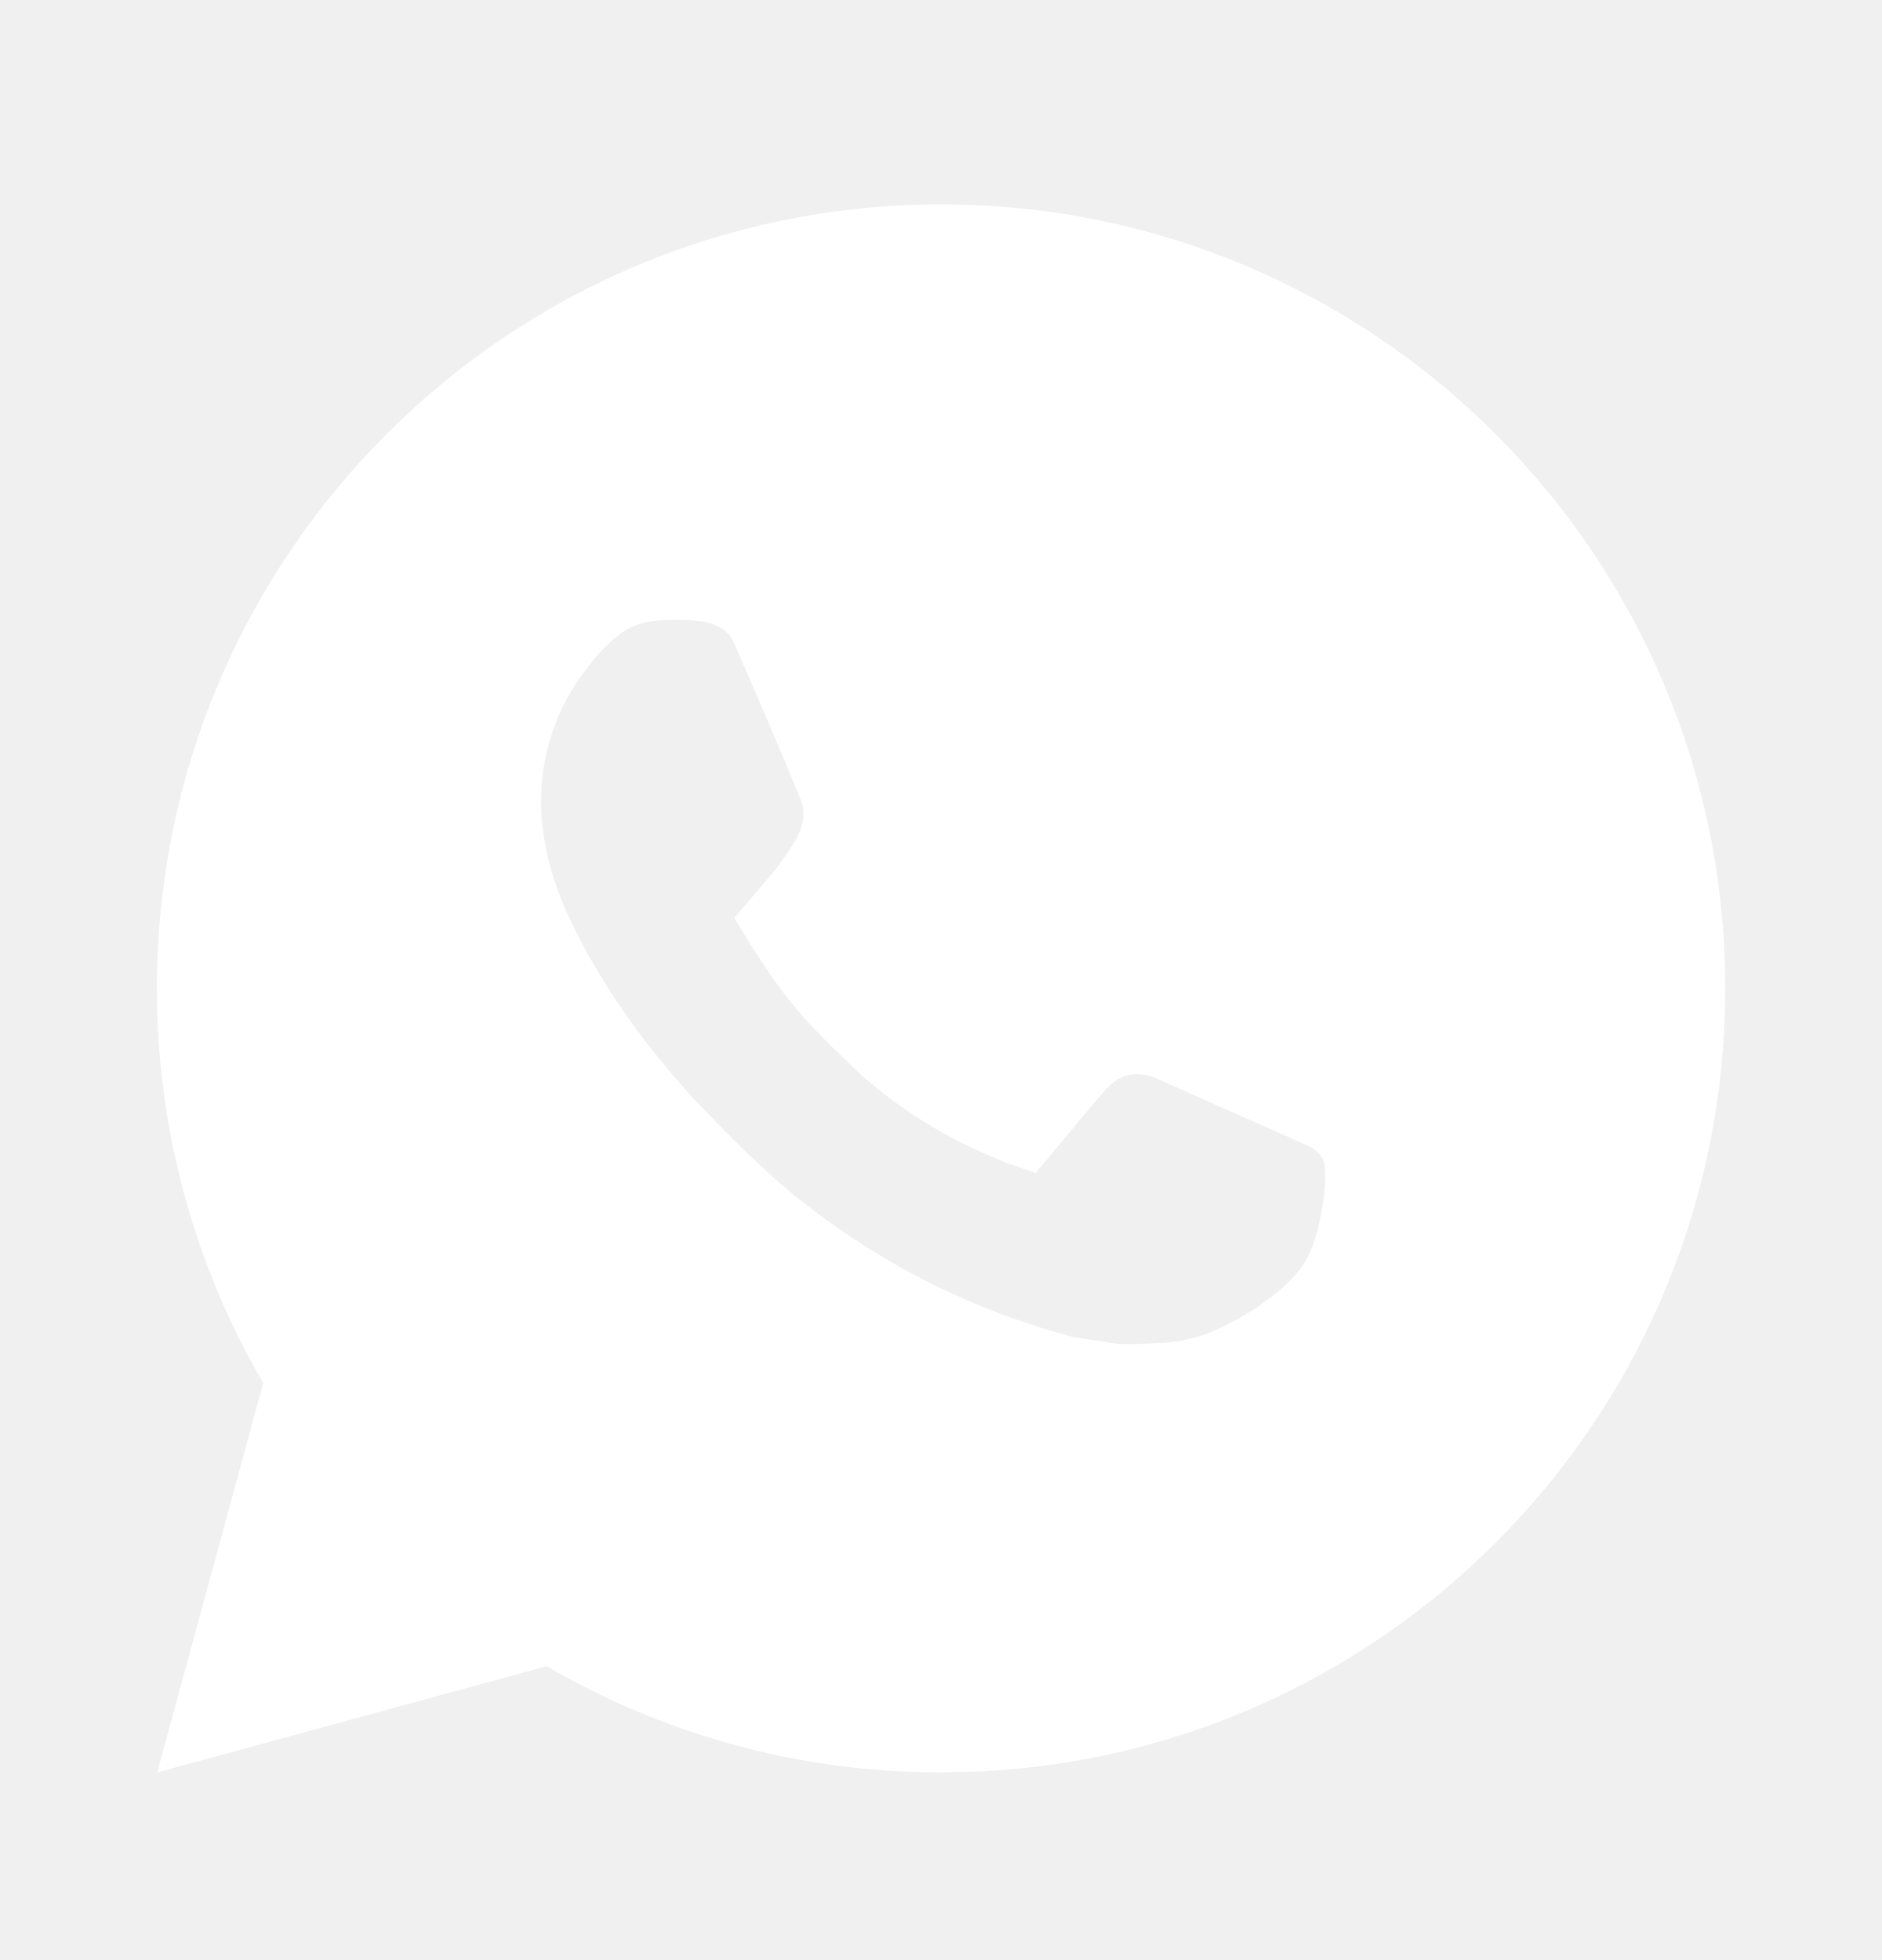
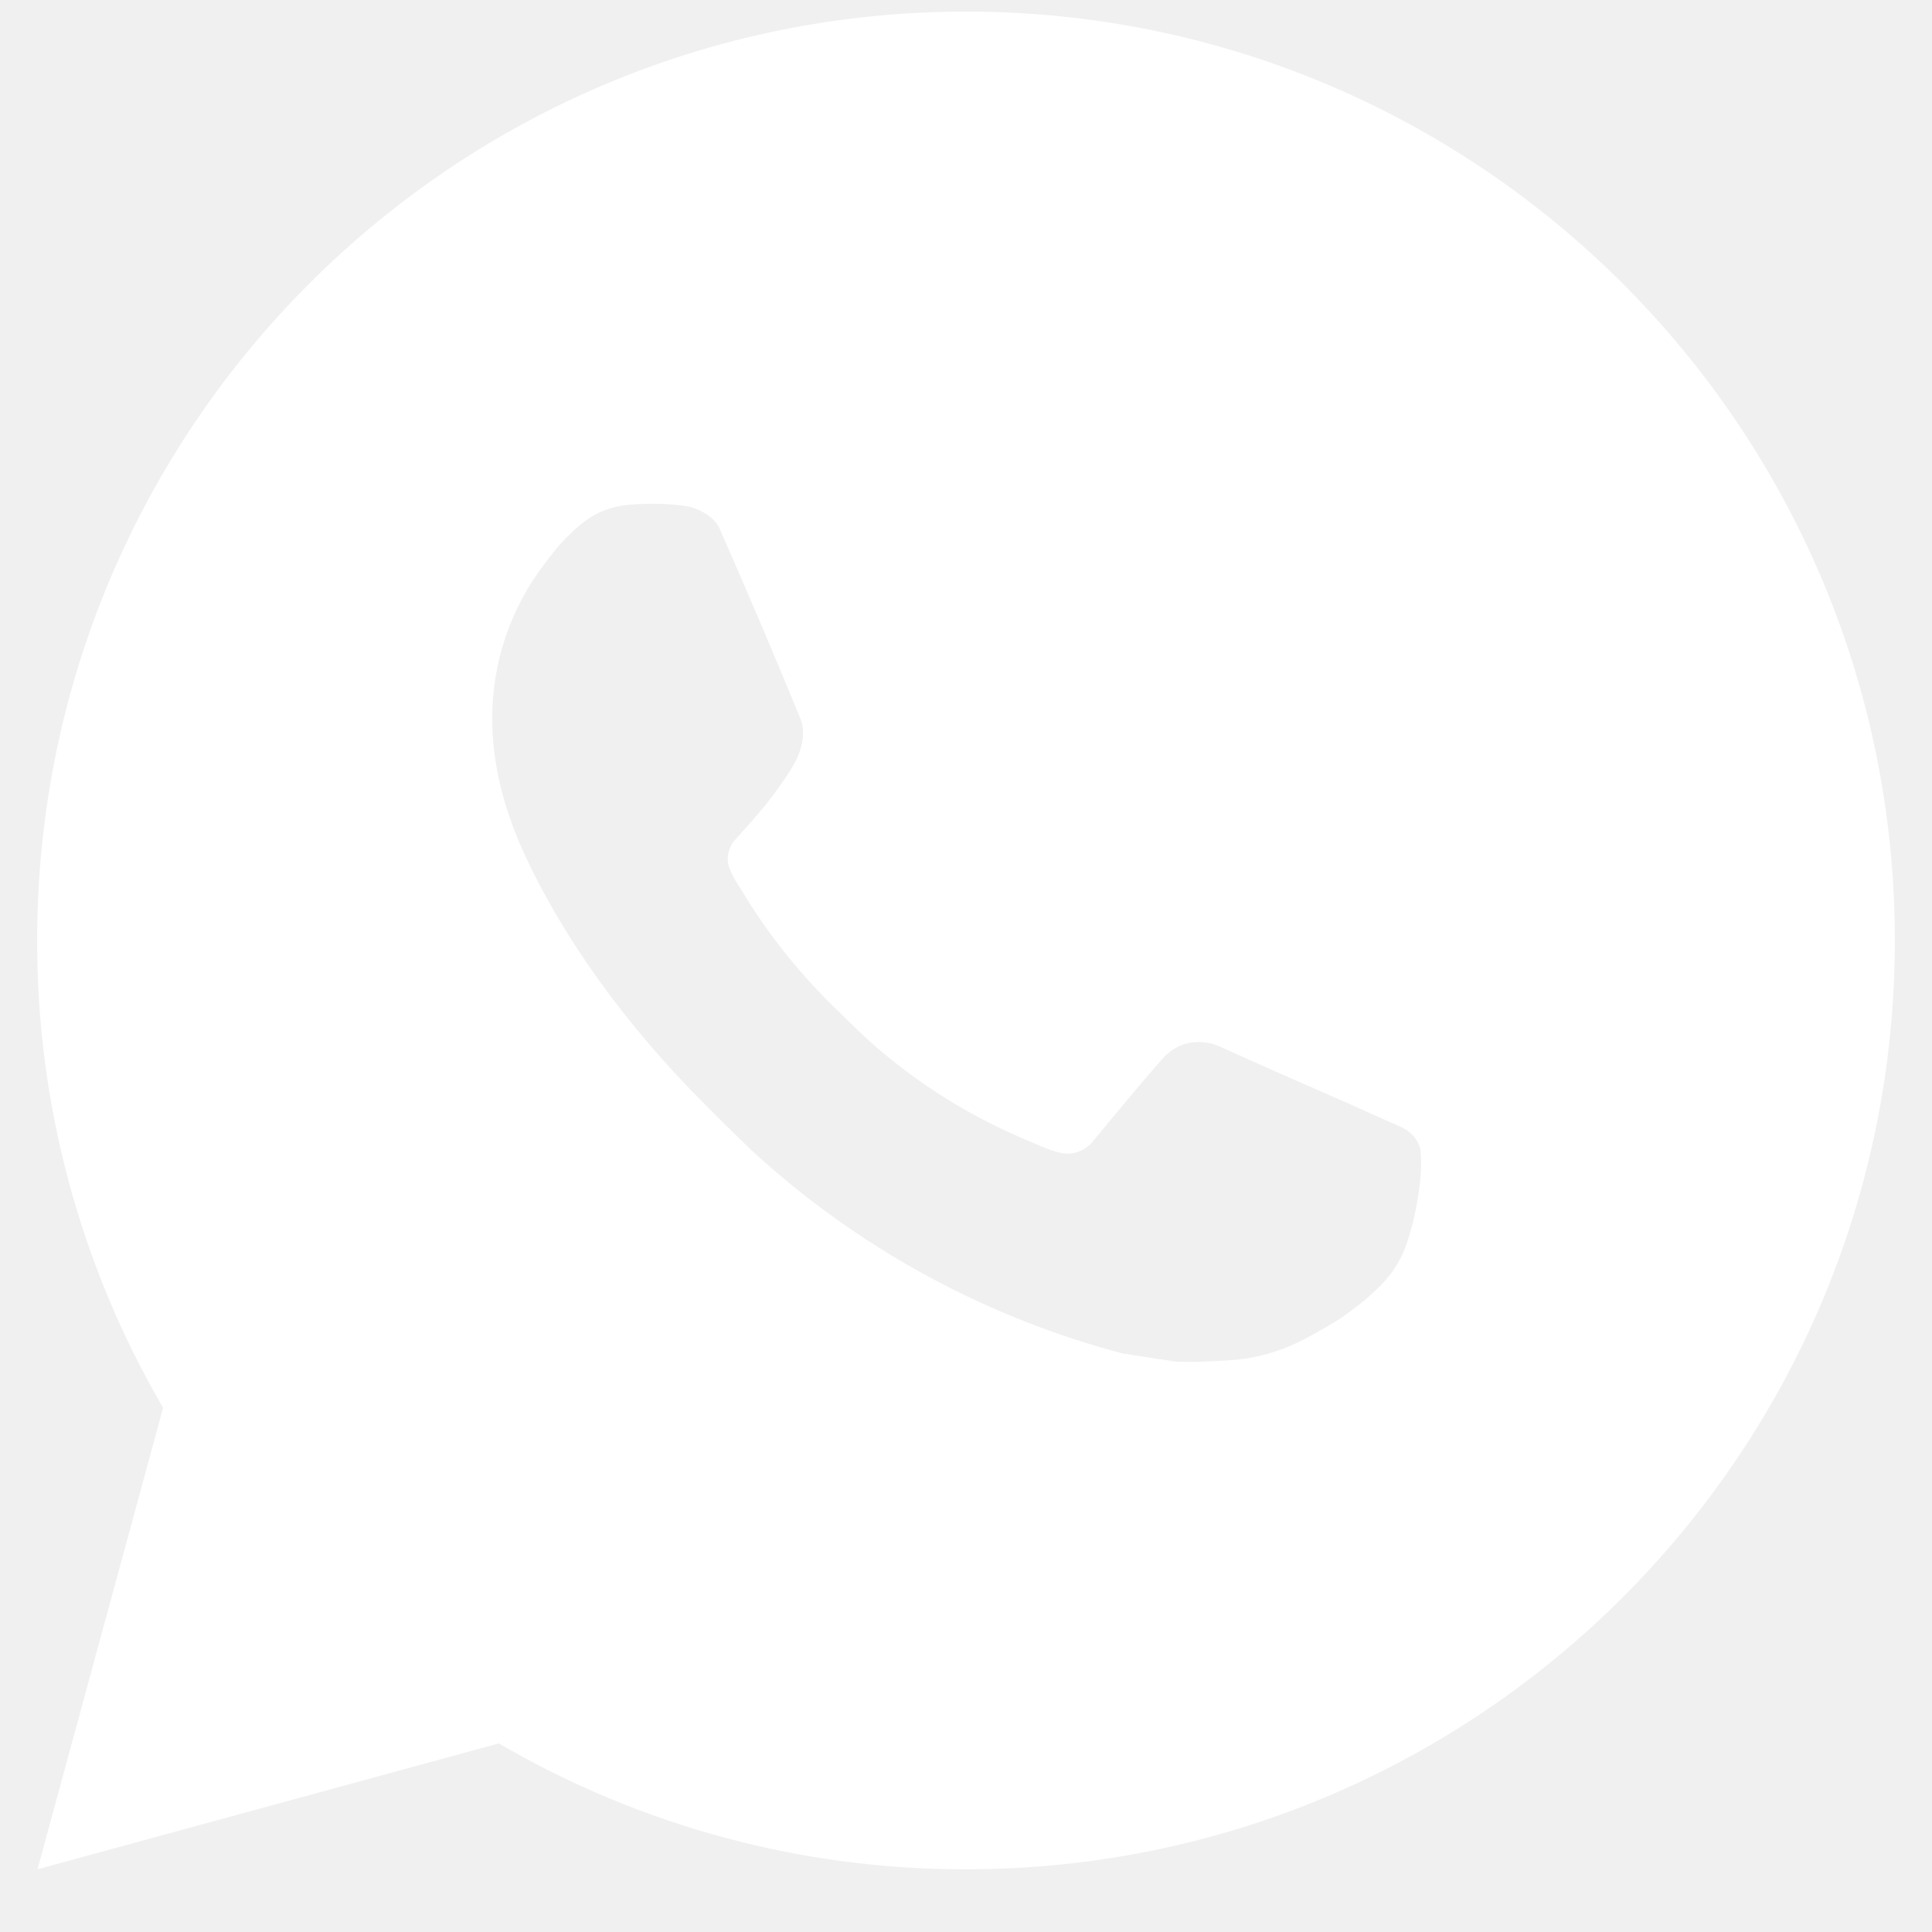
- <svg xmlns="http://www.w3.org/2000/svg" width="24" height="25" viewBox="0 0 24 25" fill="none">
-   <path d="M12.001 3.107C17.248 3.107 21.501 7.361 21.501 12.607C21.501 17.69 17.51 21.84 12.49 22.095L12.001 22.107H12C10.322 22.11 8.673 21.666 7.223 20.82L7.042 20.715L6.84 20.77L2.717 21.895L3.84 17.77L3.895 17.568L3.789 17.388C2.996 16.028 2.556 14.493 2.506 12.923L2.501 12.608V12.607C2.501 7.361 6.754 3.107 12.001 3.107ZM8.588 7.406C8.517 7.407 8.445 7.41 8.374 7.415L8.356 7.416C8.162 7.429 7.971 7.481 7.797 7.568L7.786 7.574L7.774 7.58C7.662 7.644 7.556 7.72 7.46 7.807L7.384 7.88C7.306 7.953 7.243 8.025 7.191 8.088L7.069 8.244C6.686 8.742 6.459 9.34 6.41 9.962L6.4 10.229C6.402 10.733 6.517 11.214 6.694 11.657L6.773 11.845L6.774 11.847C7.157 12.691 7.75 13.566 8.511 14.388L8.847 14.736H8.848C8.952 14.84 9.059 14.949 9.171 15.059L9.52 15.384C10.681 16.407 12.066 17.144 13.562 17.538L13.588 17.545L13.614 17.549L14.183 17.636L14.206 17.64L14.231 17.641C14.34 17.646 14.45 17.645 14.554 17.642L14.838 17.628H14.84C15.204 17.609 15.56 17.51 15.882 17.339L15.881 17.338C15.951 17.302 16.021 17.265 16.09 17.226L16.299 17.1L16.303 17.097L16.305 17.095C16.306 17.094 16.307 17.094 16.309 17.093C16.311 17.091 16.314 17.088 16.318 17.086C16.326 17.081 16.337 17.073 16.35 17.064C16.375 17.046 16.412 17.021 16.457 16.986L16.456 16.985C16.608 16.873 16.712 16.785 16.846 16.645L16.845 16.645C16.933 16.553 17.014 16.45 17.082 16.334L17.146 16.213C17.229 16.04 17.299 15.788 17.344 15.553L17.379 15.326V15.324C17.408 15.086 17.4 14.946 17.396 14.869H17.395C17.388 14.69 17.315 14.541 17.238 14.438C17.16 14.333 17.053 14.239 16.925 14.177L16.918 14.173L16.911 14.17L16.329 13.909H16.33L16.324 13.907L16.314 13.902C16.308 13.899 16.298 13.896 16.286 13.891C16.261 13.88 16.225 13.864 16.181 13.845C16.091 13.806 15.966 13.751 15.825 13.688L14.93 13.289L14.923 13.286L14.838 13.254C14.76 13.228 14.679 13.212 14.597 13.206H14.598C14.594 13.206 14.591 13.205 14.587 13.205C14.581 13.205 14.576 13.204 14.57 13.204H14.569C14.474 13.197 14.379 13.203 14.286 13.224L14.185 13.252C14.066 13.292 13.957 13.355 13.861 13.437C13.854 13.442 13.848 13.445 13.845 13.448C13.82 13.469 13.799 13.49 13.786 13.503C13.758 13.532 13.719 13.575 13.664 13.638C13.557 13.76 13.371 13.98 13.044 14.376L13.009 14.364L12.763 14.259C12.302 14.058 11.871 13.796 11.482 13.479L11.318 13.34L11.316 13.338L10.973 13.009L10.971 13.007L10.708 12.739C10.539 12.555 10.382 12.359 10.238 12.154L10.032 11.84L10.029 11.837L9.979 11.755C9.99 11.742 10.002 11.73 10.015 11.716L10.254 11.435C10.375 11.28 10.478 11.129 10.548 11.016L10.549 11.017C10.691 10.787 10.797 10.475 10.723 10.161L10.68 10.026C10.539 9.682 10.396 9.339 10.25 8.997L9.807 7.974L9.733 7.844C9.651 7.725 9.545 7.638 9.449 7.58C9.351 7.521 9.241 7.476 9.129 7.45L9.016 7.43H9.011L8.831 7.412L8.818 7.411L8.588 7.406Z" fill="white" stroke="white" />
+ <svg xmlns="http://www.w3.org/2000/svg" width="26" height="26" viewBox="0 0 26 26" fill="none">
+   <path d="M13 0.156C19.904 0.156 25.5 5.753 25.5 12.656C25.5 19.56 19.904 25.156 13 25.156C10.791 25.16 8.621 24.575 6.713 23.462L0.505 25.156L2.195 18.946C1.081 17.037 0.496 14.866 0.5 12.656C0.5 5.753 6.096 0.156 13 0.156ZM8.74 6.781L8.49 6.791C8.328 6.801 8.17 6.844 8.025 6.916C7.889 6.993 7.766 7.089 7.658 7.201C7.508 7.343 7.423 7.465 7.331 7.584C6.869 8.185 6.62 8.923 6.624 9.681C6.626 10.294 6.786 10.89 7.036 11.447C7.548 12.575 8.389 13.769 9.499 14.875C9.766 15.141 10.029 15.409 10.311 15.658C11.691 16.872 13.334 17.747 15.111 18.215L15.821 18.324C16.052 18.336 16.284 18.319 16.516 18.308C16.88 18.289 17.236 18.19 17.558 18.019C17.721 17.934 17.881 17.843 18.036 17.744C18.036 17.744 18.09 17.709 18.192 17.631C18.361 17.506 18.465 17.418 18.605 17.271C18.709 17.164 18.799 17.038 18.867 16.894C18.965 16.69 19.062 16.301 19.102 15.977C19.133 15.73 19.124 15.595 19.12 15.511C19.115 15.377 19.004 15.239 18.883 15.18L18.155 14.854C18.155 14.854 17.067 14.38 16.402 14.078C16.333 14.047 16.258 14.03 16.183 14.026C16.097 14.018 16.011 14.027 15.929 14.055C15.848 14.082 15.773 14.126 15.71 14.185C15.704 14.182 15.62 14.254 14.716 15.349C14.664 15.418 14.593 15.471 14.511 15.5C14.429 15.529 14.34 15.533 14.256 15.511C14.175 15.489 14.095 15.462 14.018 15.429C13.863 15.364 13.809 15.339 13.703 15.294C12.985 14.981 12.321 14.558 11.734 14.04C11.576 13.902 11.43 13.752 11.28 13.607C10.788 13.136 10.36 12.604 10.005 12.023L9.931 11.904C9.878 11.824 9.835 11.738 9.804 11.648C9.756 11.464 9.88 11.316 9.88 11.316C9.88 11.316 10.184 10.984 10.325 10.804C10.463 10.629 10.579 10.459 10.654 10.338C10.801 10.1 10.848 9.856 10.77 9.668C10.42 8.812 10.057 7.961 9.685 7.116C9.611 6.949 9.393 6.829 9.194 6.805C9.126 6.798 9.059 6.79 8.991 6.785C8.823 6.777 8.655 6.778 8.488 6.79L8.74 6.781Z" fill="white" />
</svg>
